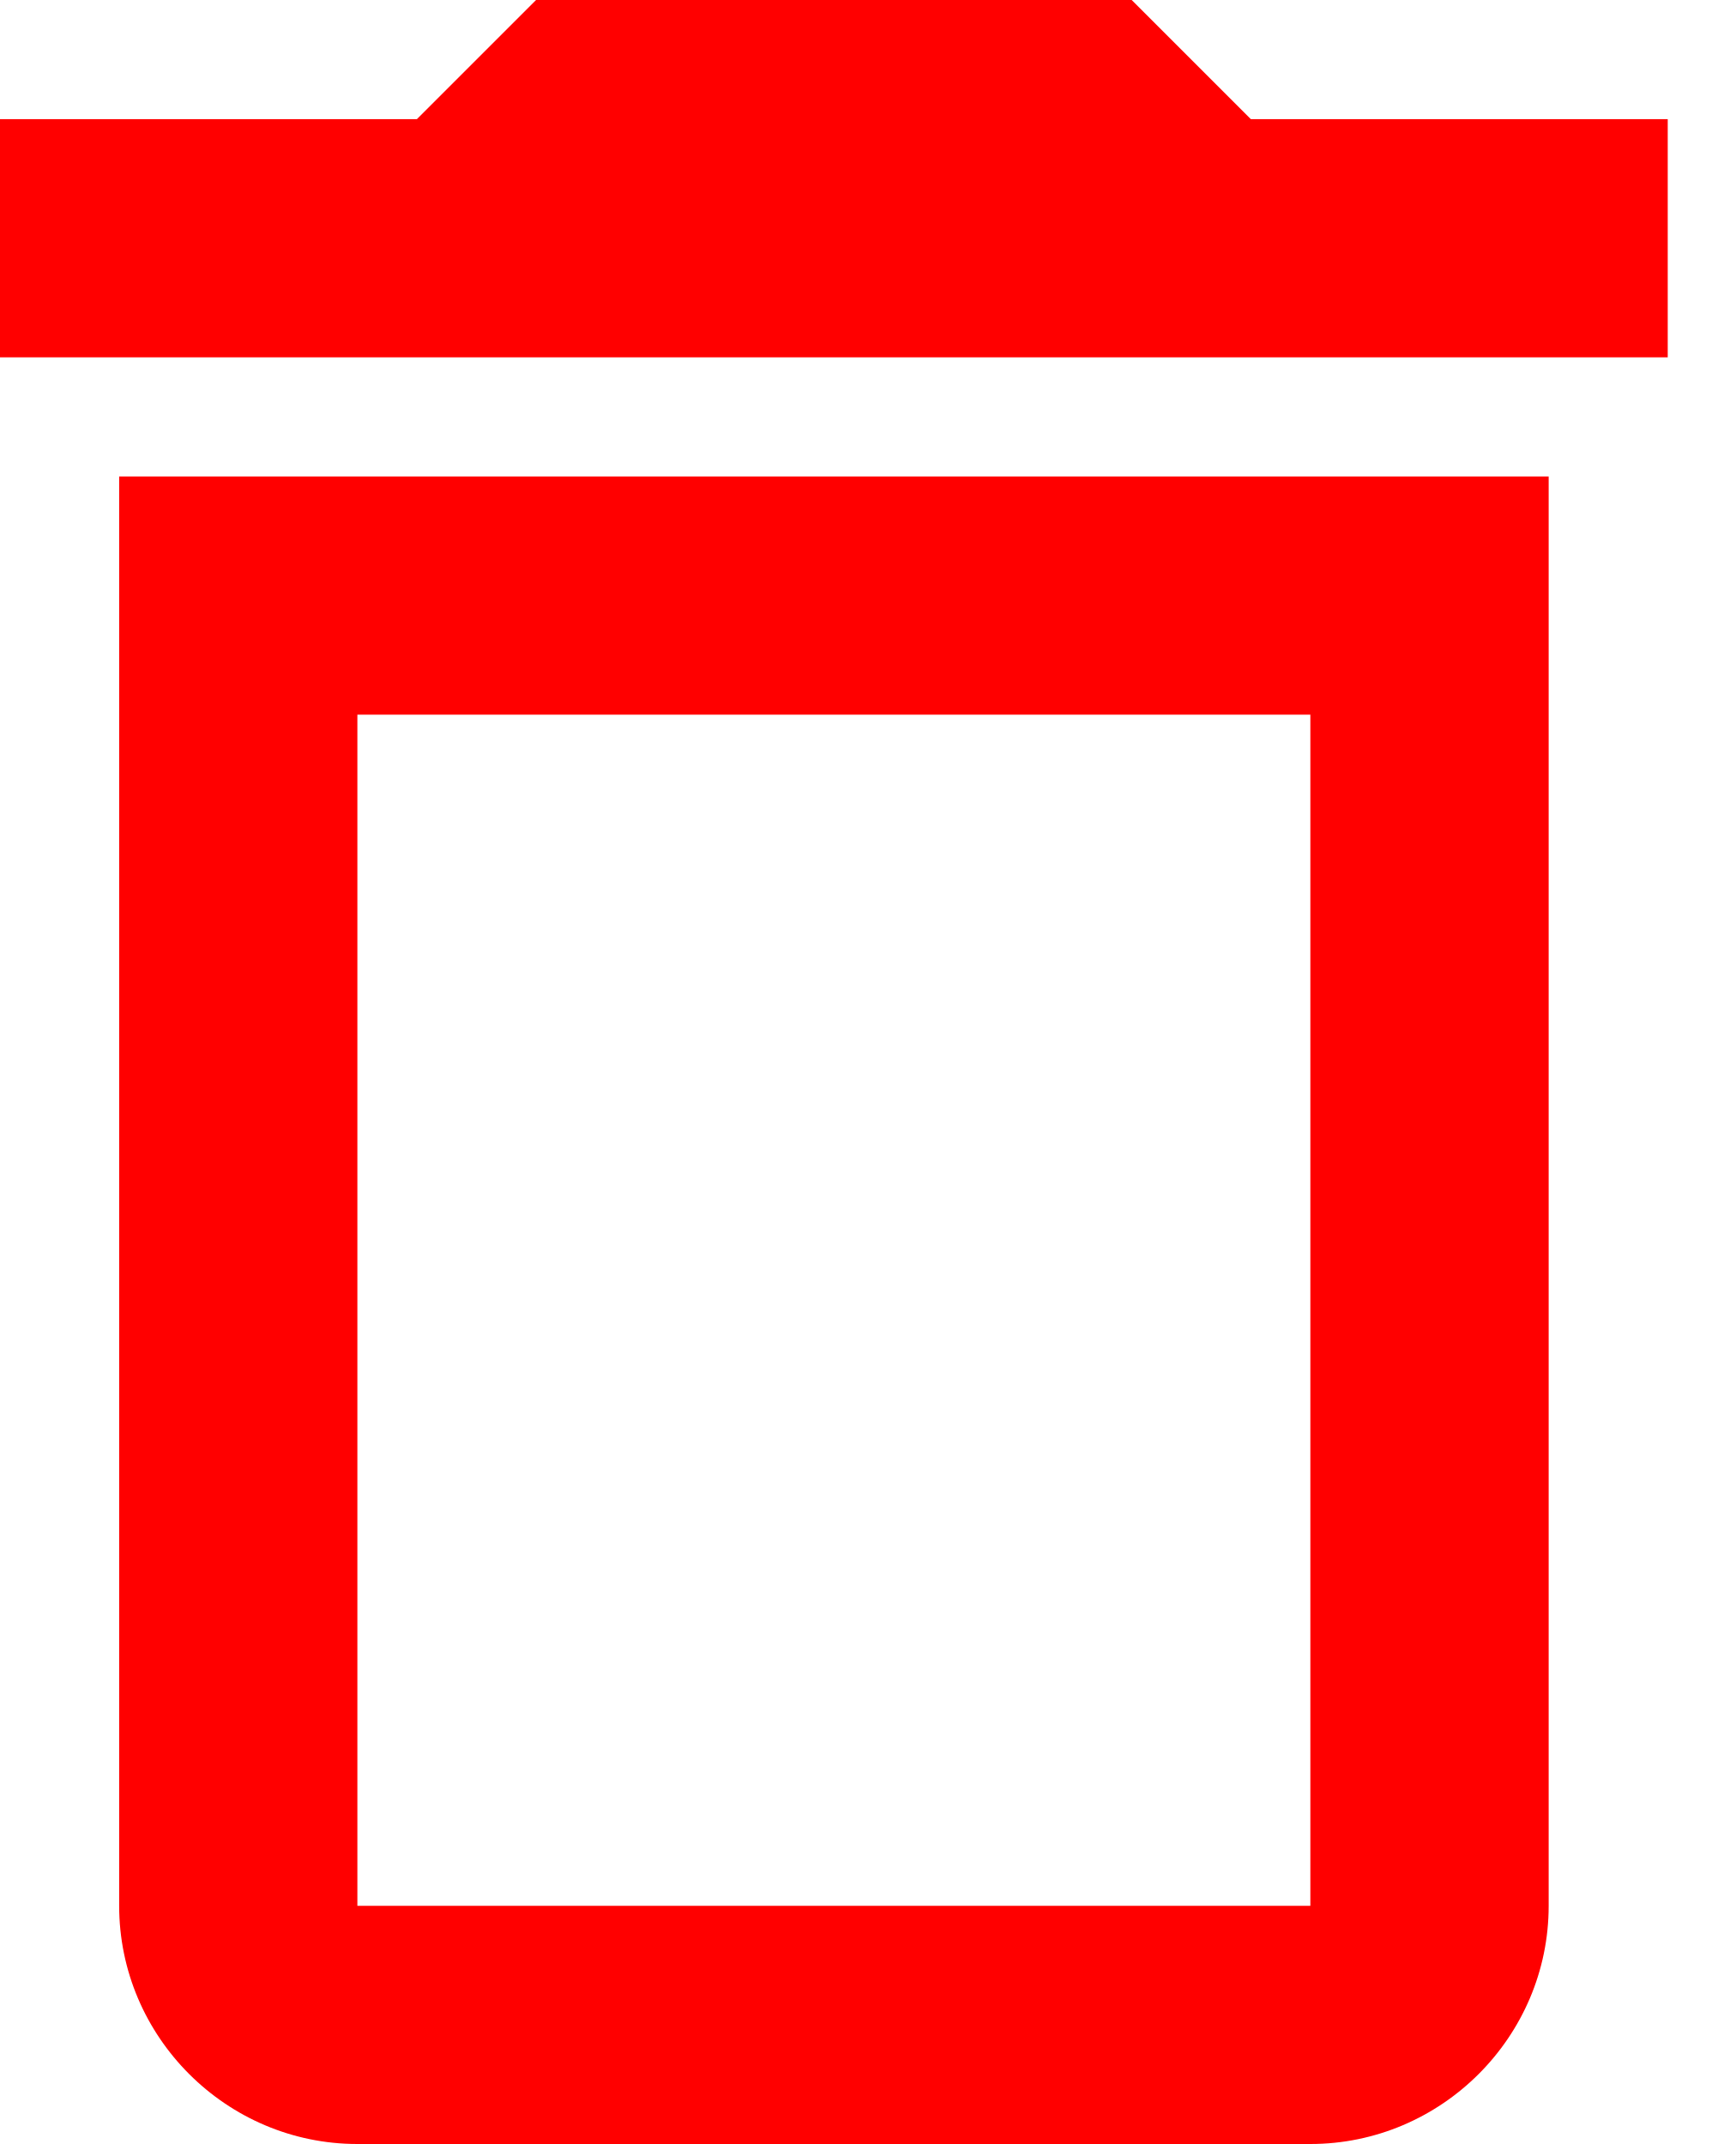
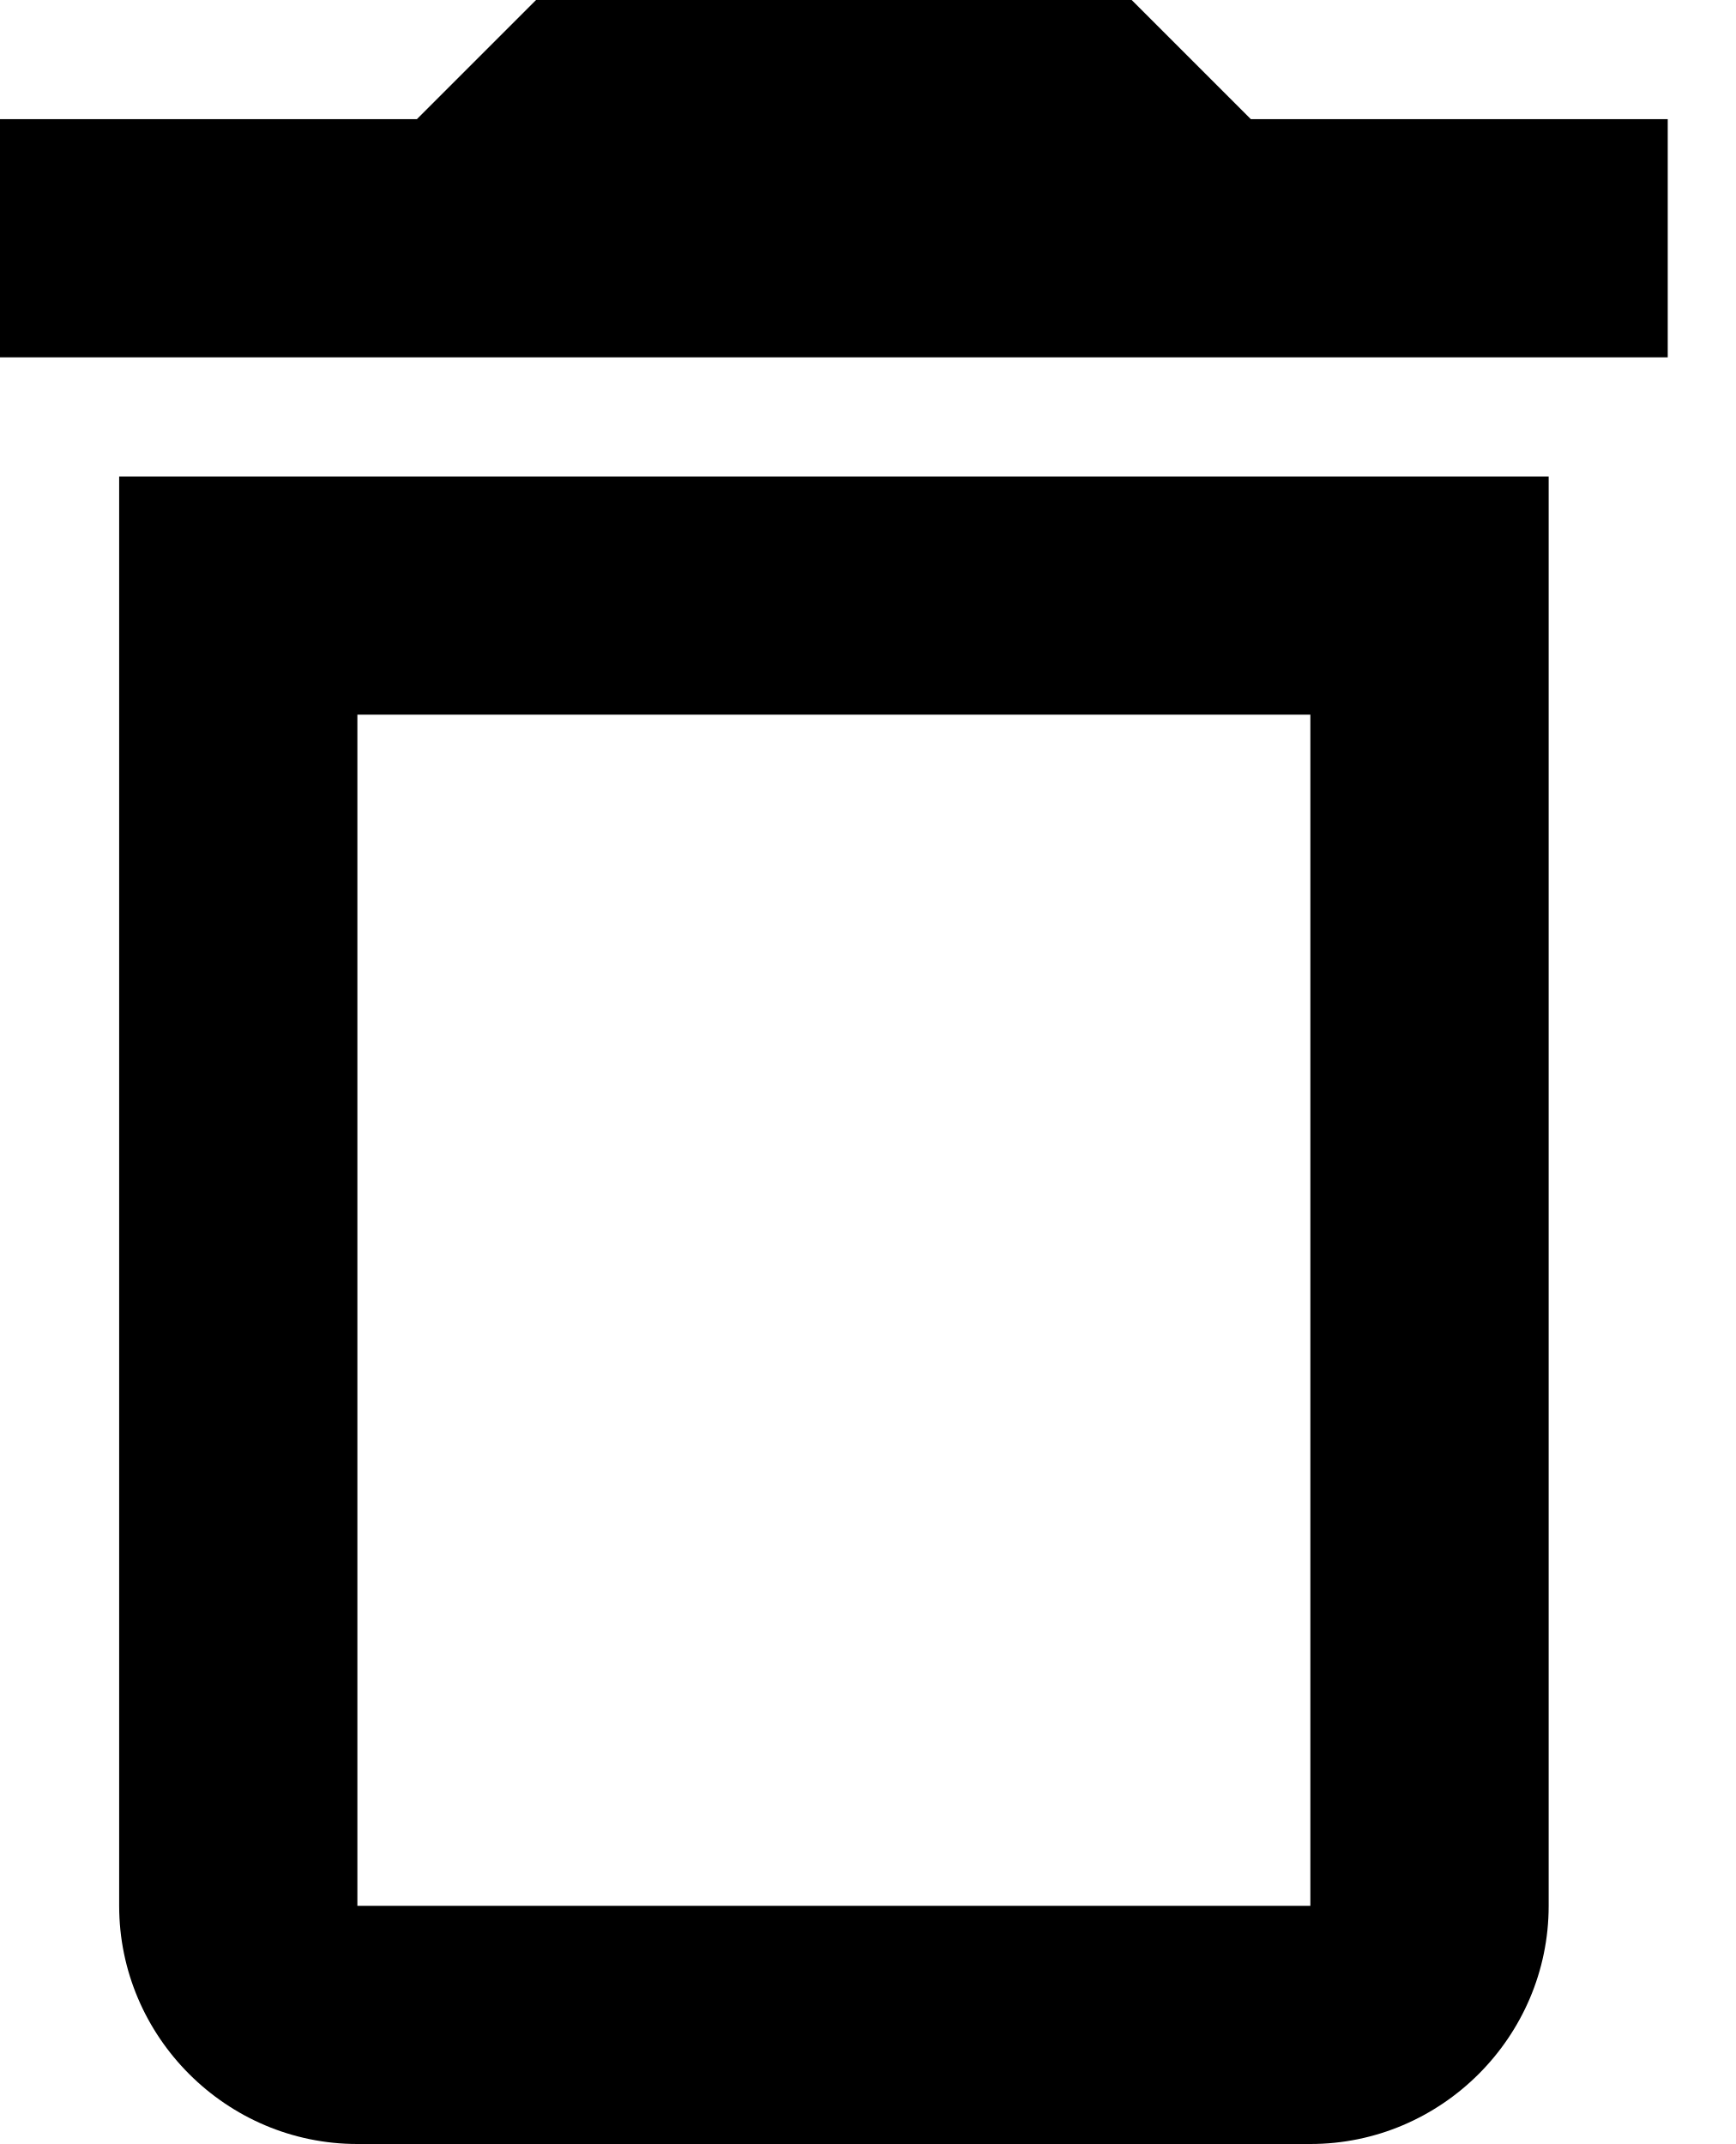
<svg xmlns="http://www.w3.org/2000/svg" width="17" height="21" viewBox="0 0 17 21" fill="none">
-   <path d="M1.167 18.667C1.167 19.95 2.217 21 3.5 21H12.833C14.117 21 15.167 19.95 15.167 18.667V4.667H1.167V18.667ZM3.5 7H12.833V18.667H3.5V7ZM12.25 1.167L11.083 0H5.25L4.083 1.167H0V3.5H16.333V1.167H12.25Z" fill="#FF0000" />
+   <path d="M1.167 18.667C1.167 19.95 2.217 21 3.5 21H12.833C14.117 21 15.167 19.95 15.167 18.667V4.667H1.167V18.667ZM3.5 7H12.833V18.667H3.5V7ZM12.25 1.167L11.083 0H5.25L4.083 1.167H0V3.5H16.333V1.167H12.25Z" fill="currentColor" />
</svg>
